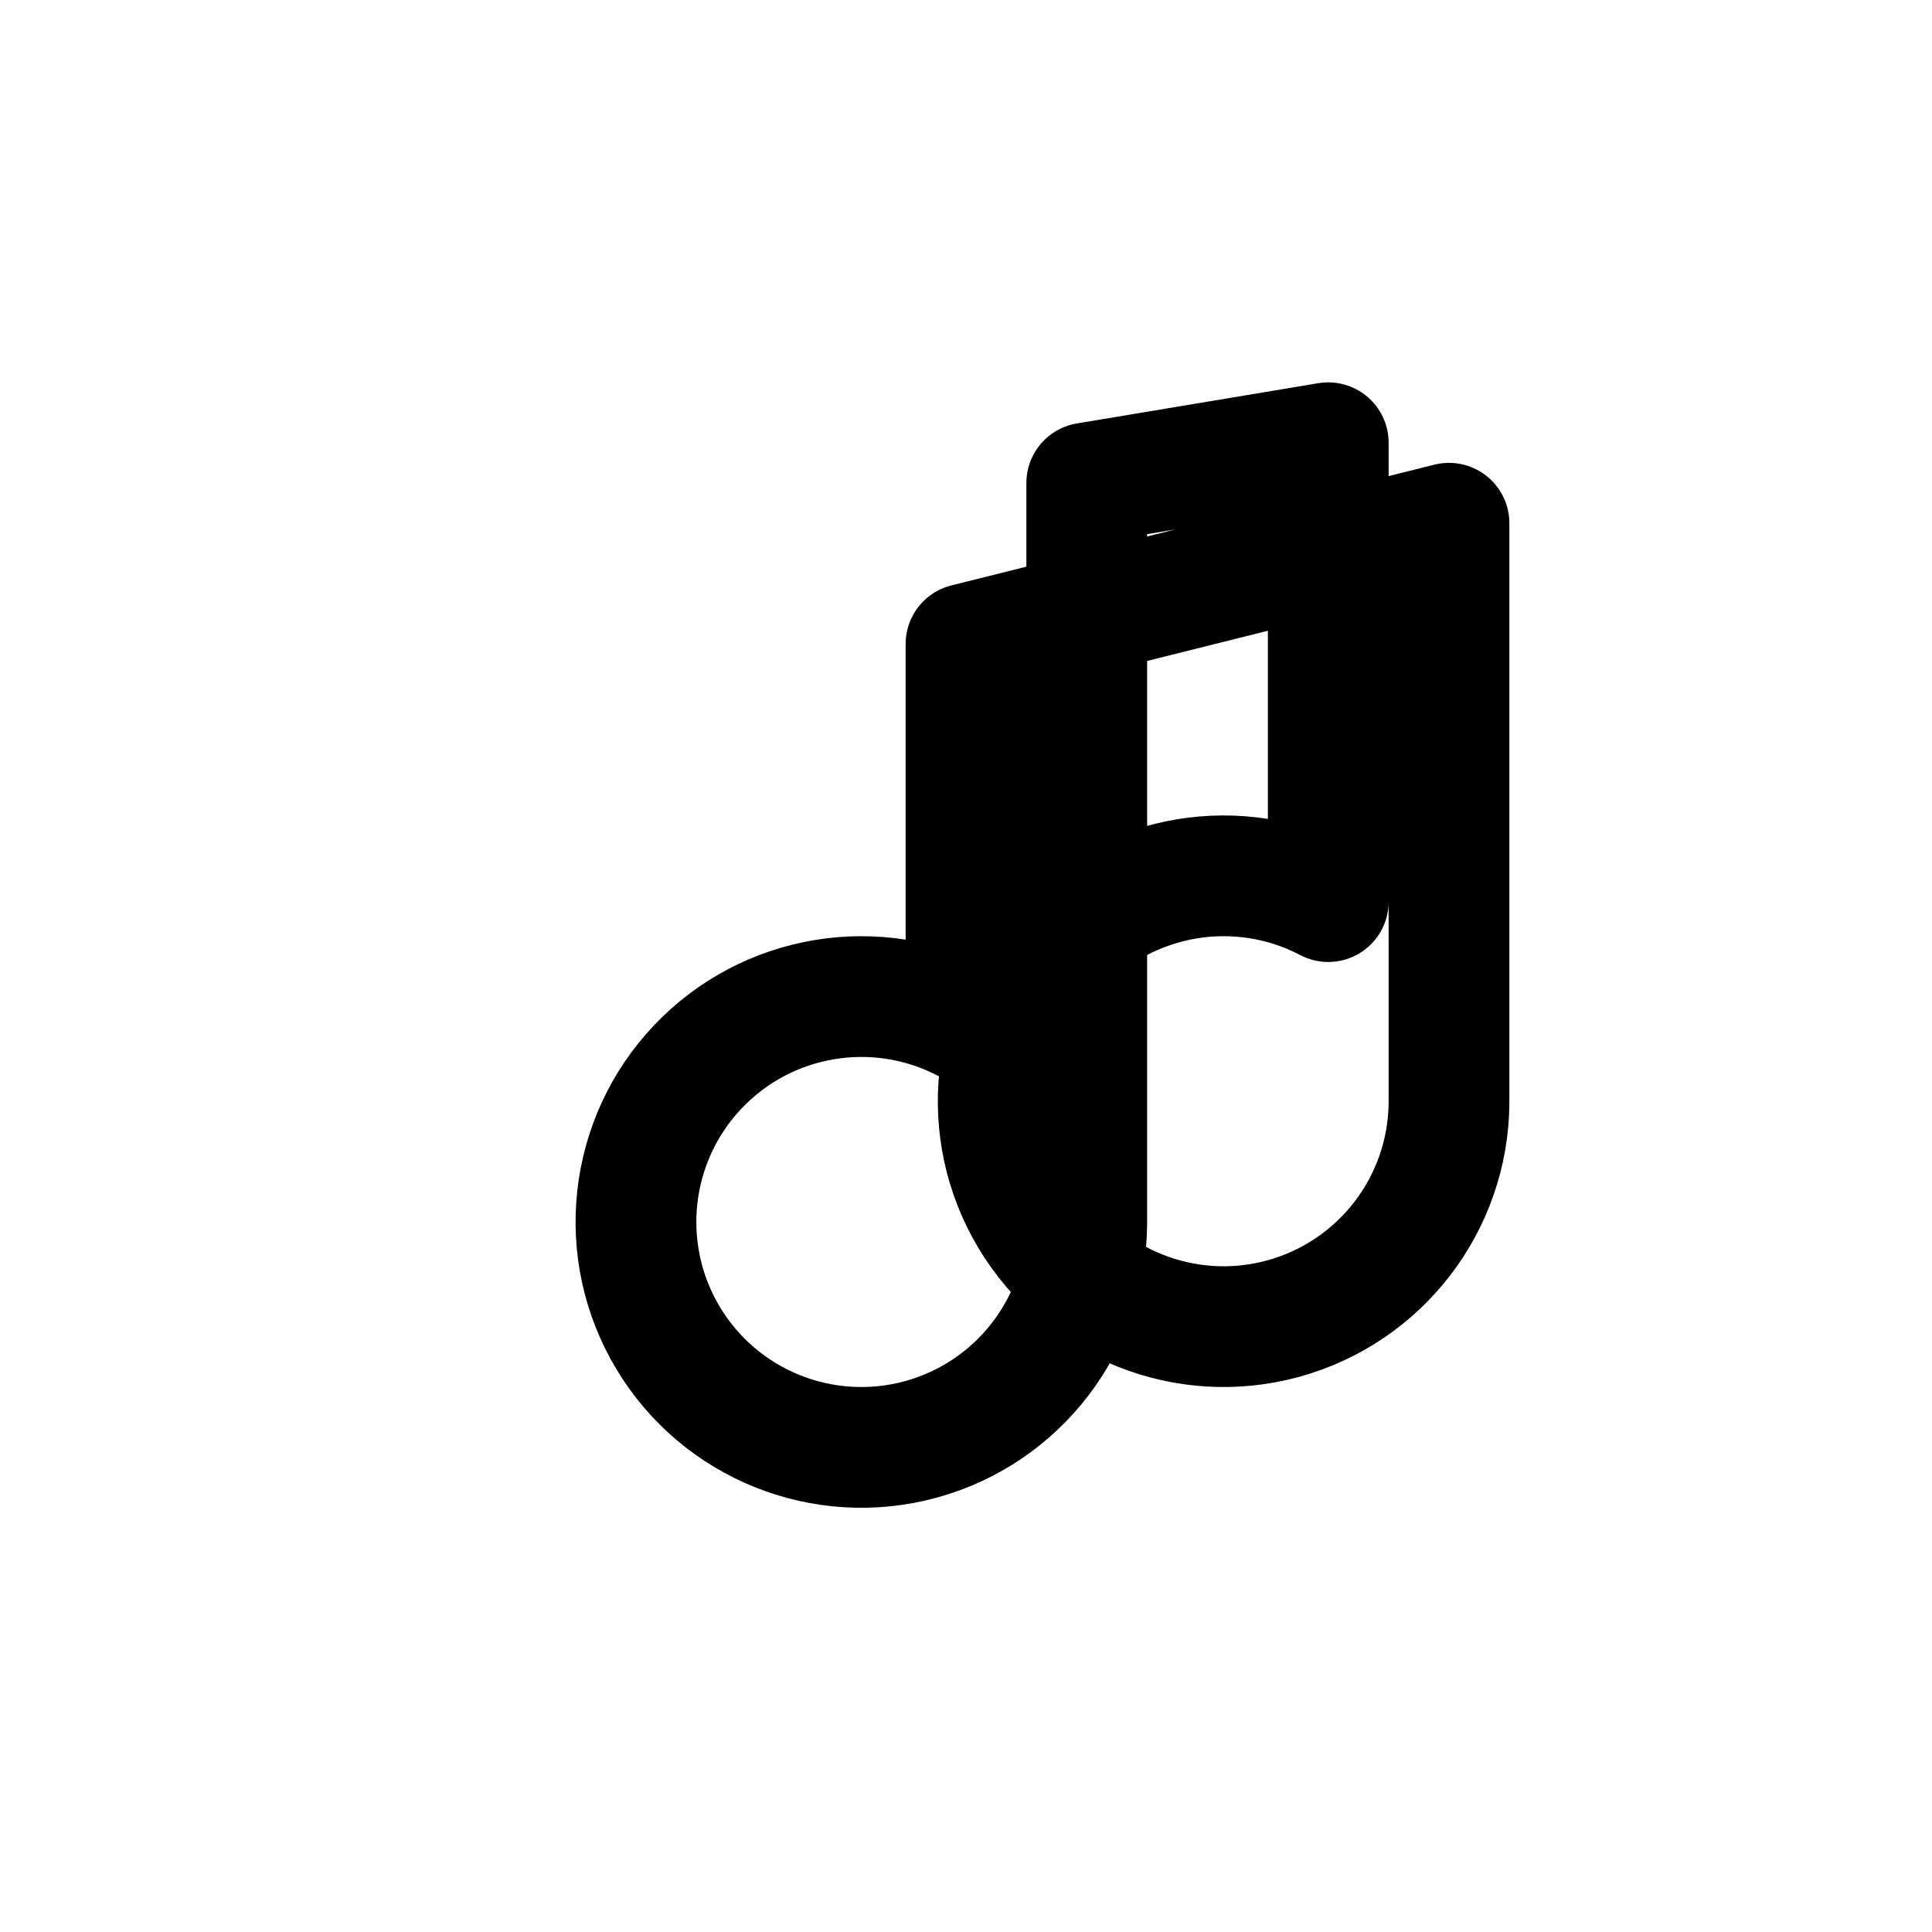
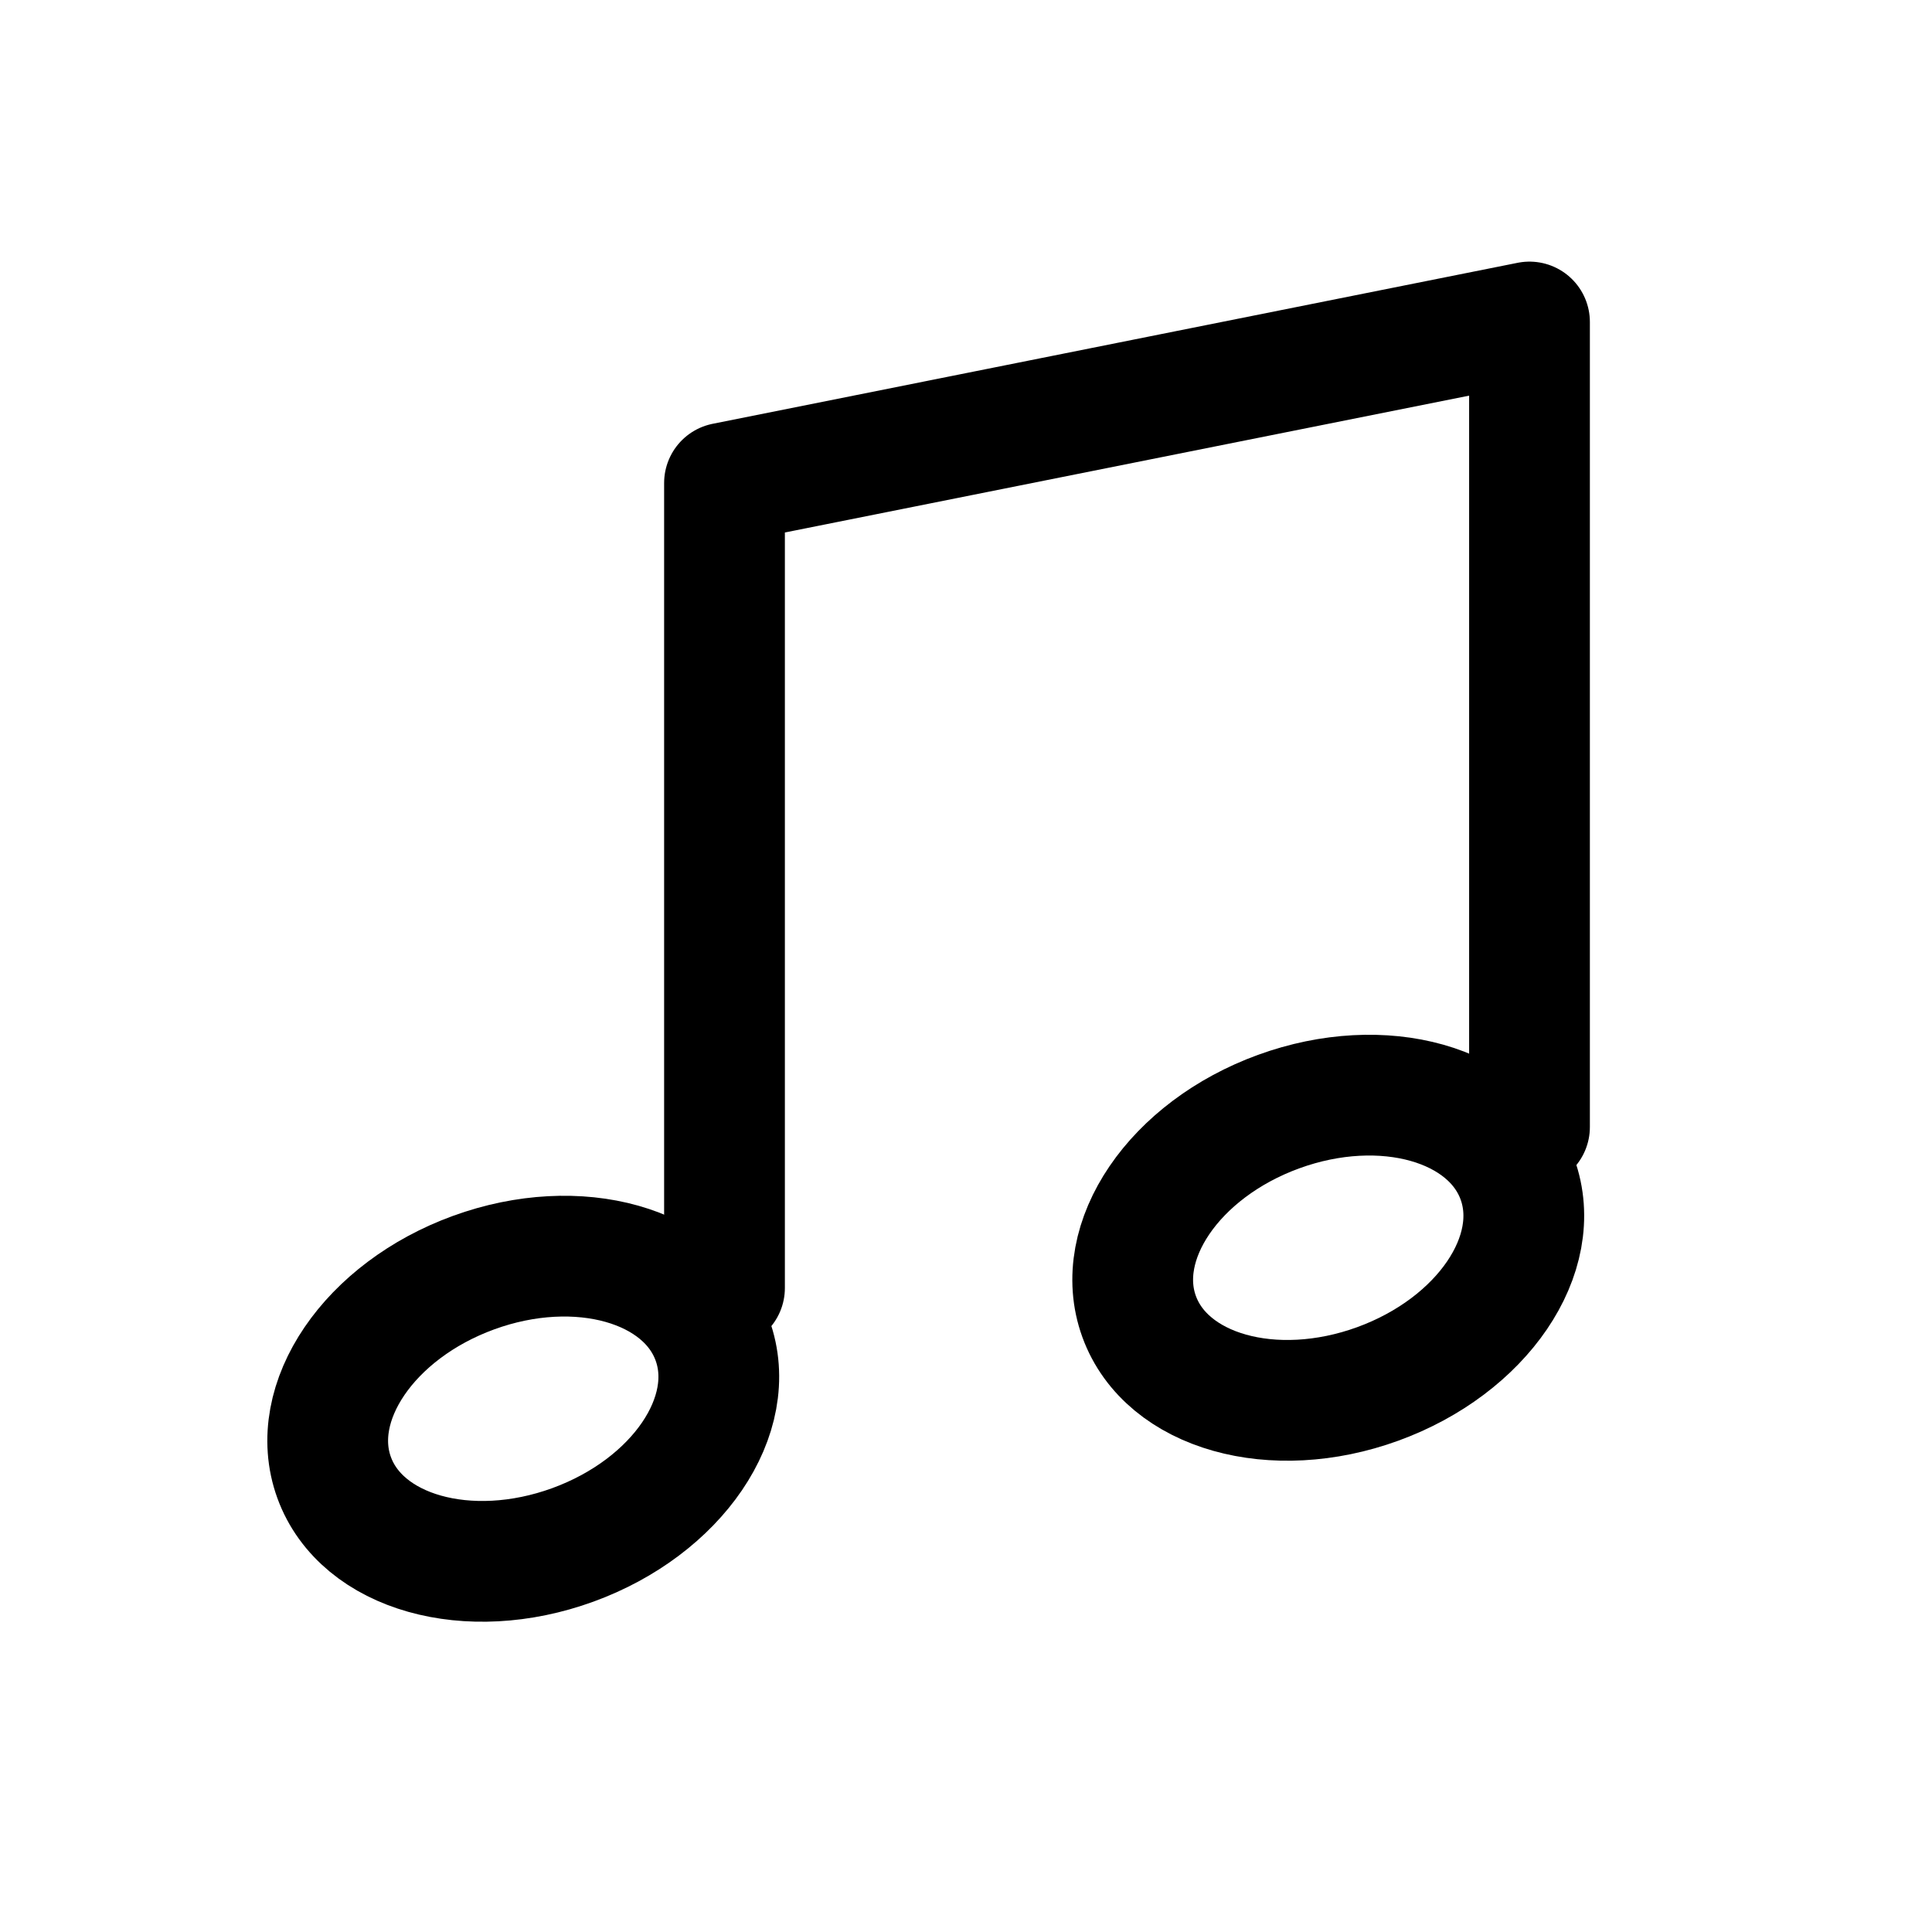
<svg xmlns="http://www.w3.org/2000/svg" id="icon" viewBox="0 0 24 24" fill="none" stroke="currentColor" stroke-width="1.5" stroke-linecap="round" stroke-linejoin="round">
-   <g transform="translate(2 2)">
-     <path d="M11.5 4v9.2a2.8 2.8 0 1 1-1.5-2.5V6l6-1.5v7.2a2.8 2.8 0 1 1-1.5-2.5V3.5L11.5 4Z" />
-   </g>
+   <path d="M9 16V6l10-2v10M9 6l10-2" />
+   <ellipse cx="6.5" cy="17.5" rx="2.5" ry="1.8" transform="rotate(-20 6.5 17.5)" />
+   <ellipse cx="16.5" cy="15.5" rx="2.5" ry="1.8" transform="rotate(-20 16.5 15.5)" />
</svg>
